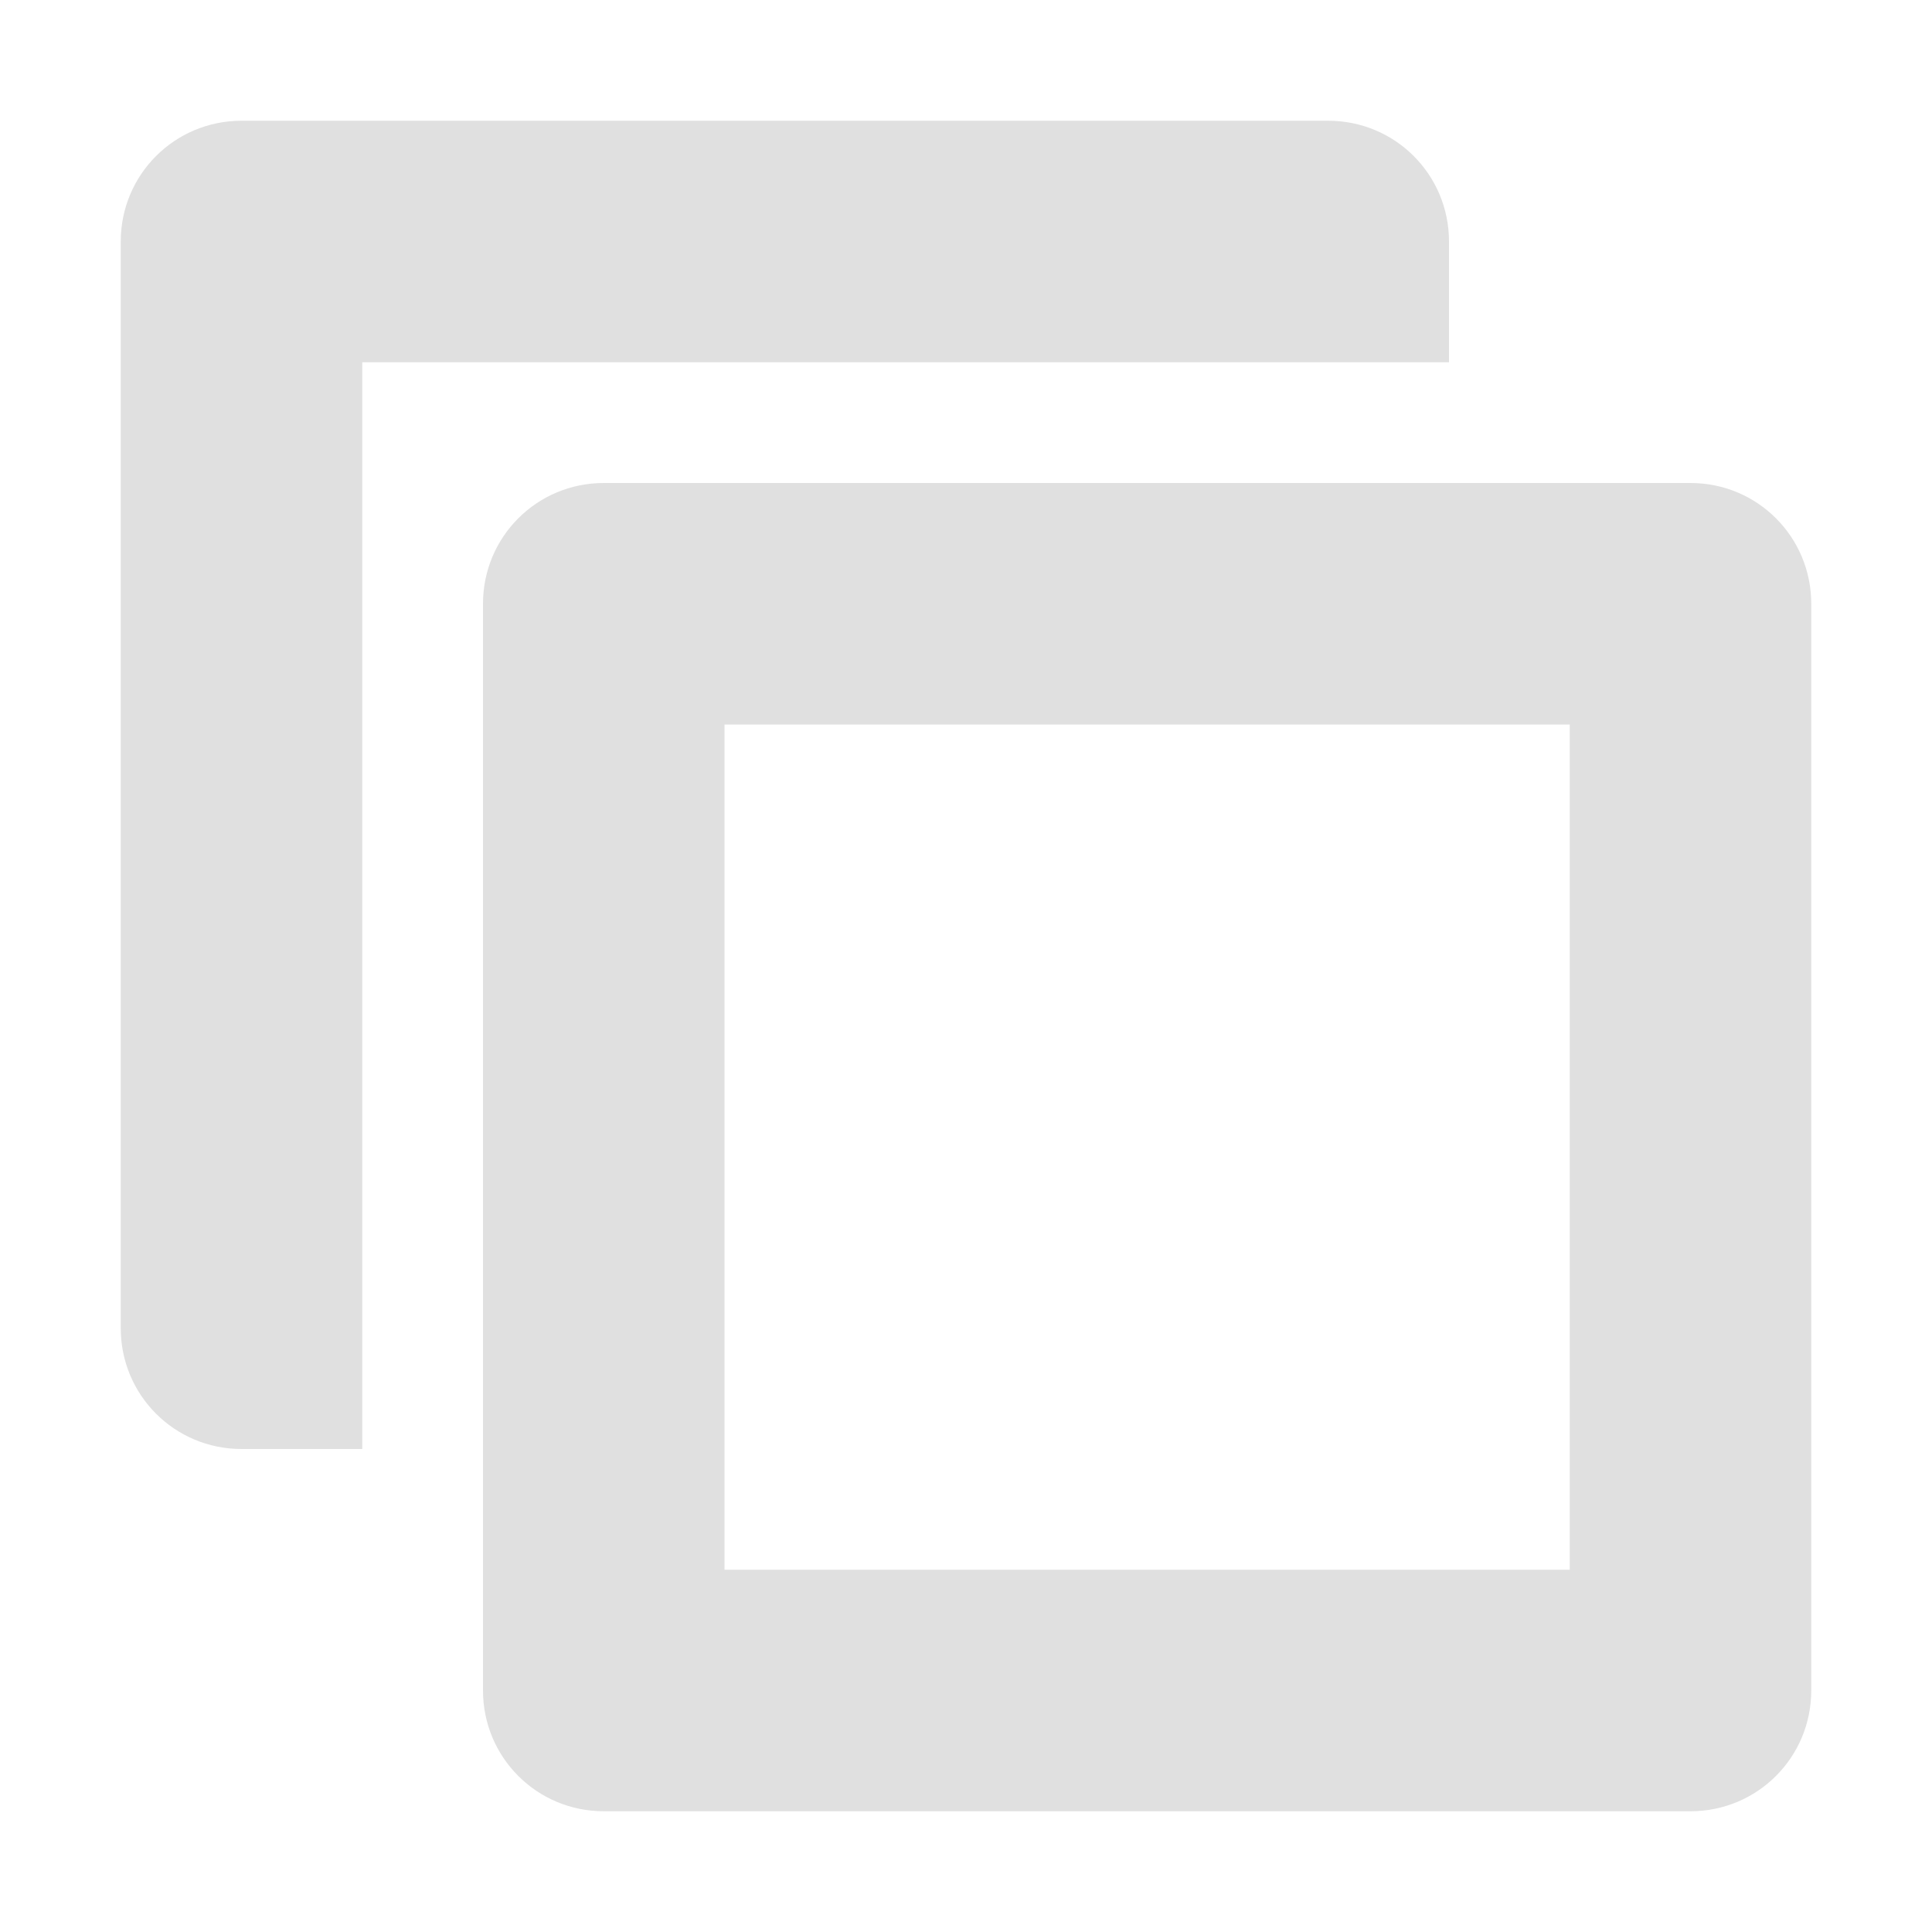
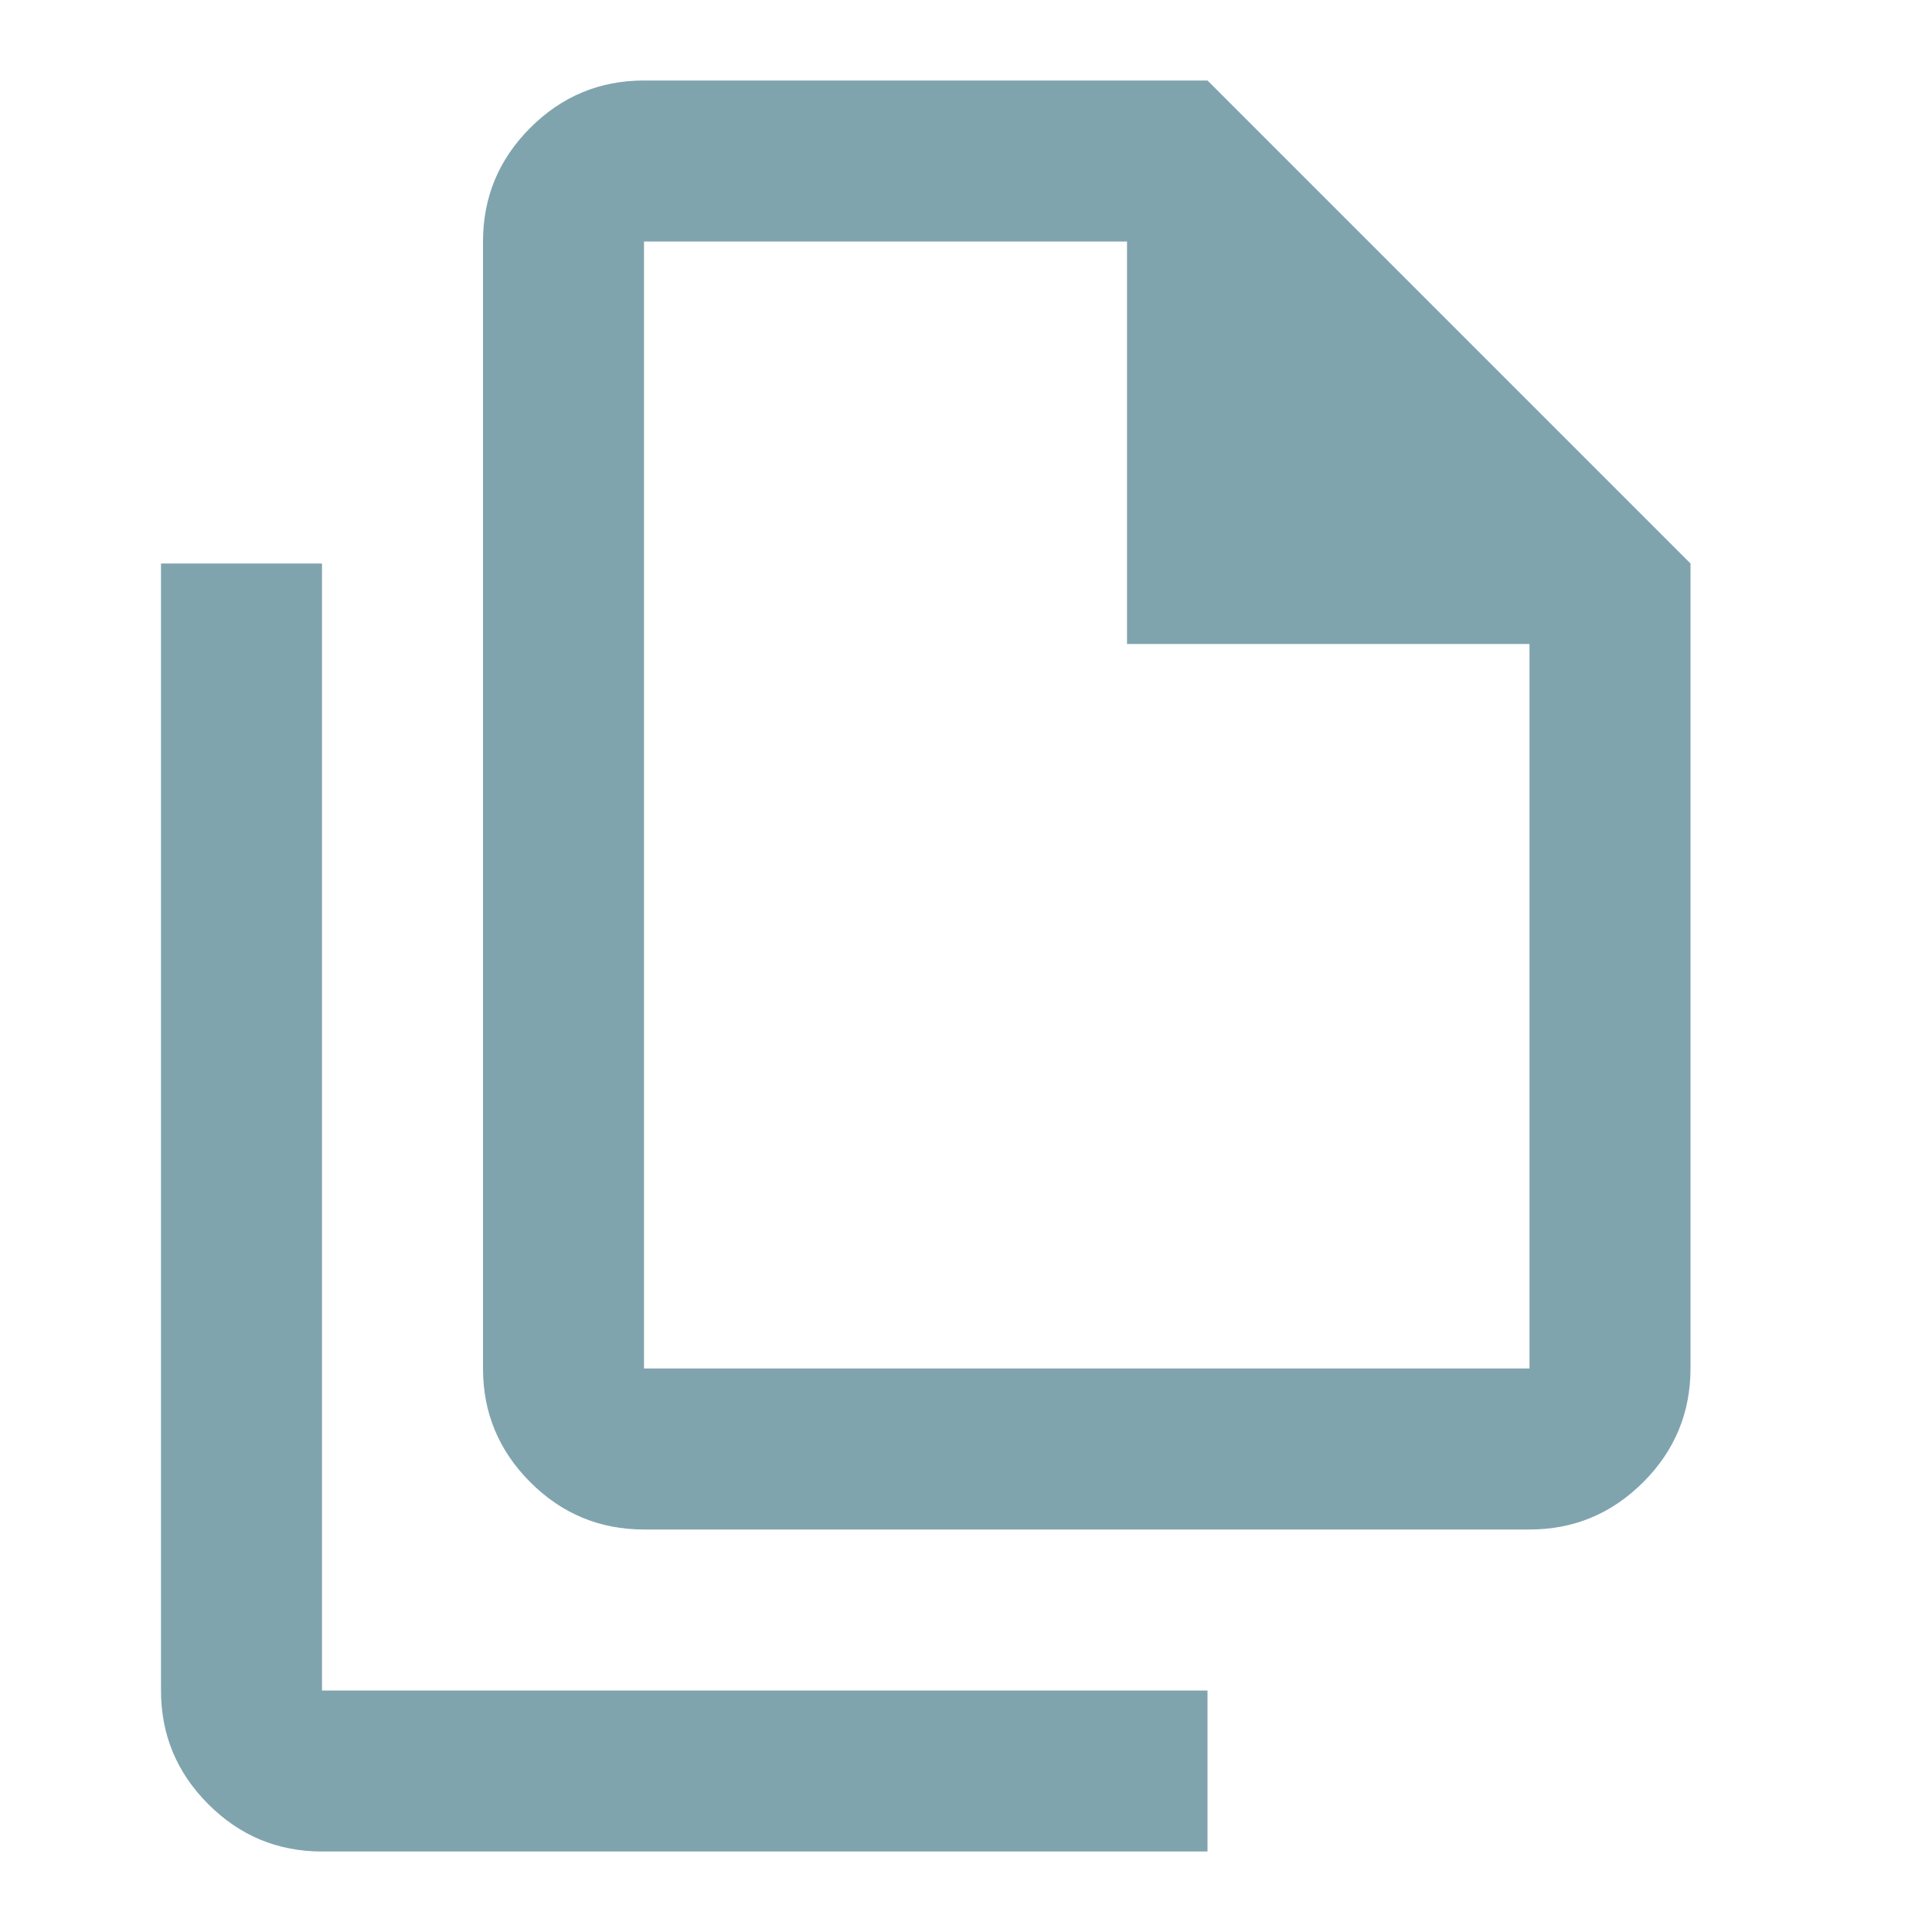
- <svg xmlns="http://www.w3.org/2000/svg" height="16" viewBox="0 0 16 16" width="16">
-   <path d="m2 1c-.554 0-1 .446-1 1v9c0 .554.446 1 1 1h1v-9h9v-1c0-.554-.446-1-1-1zm3 3c-.554 0-1 .446-1 1v9c0 .554.446 1 1 1h9c.554 0 1-.446 1-1v-9c0-.554-.446-1-1-1zm1 2h7v7h-7z" fill="#e0e0e0" />
+ <svg xmlns="http://www.w3.org/2000/svg" height="24px" viewBox="0 -960 960 960" width="24px" fill="#80A4AE">
+   <path d="M760-200H320q-33 0-56.5-23.5T240-280v-560q0-33 23.5-56.5T320-920h280l240 240v400q0 33-23.5 56.5T760-200ZM560-640v-200H320v560h440v-360H560ZM160-40q-33 0-56.5-23.5T80-120v-560h80v560h440v80H160Zm160-800v200-200 560-560Z" />
</svg>
